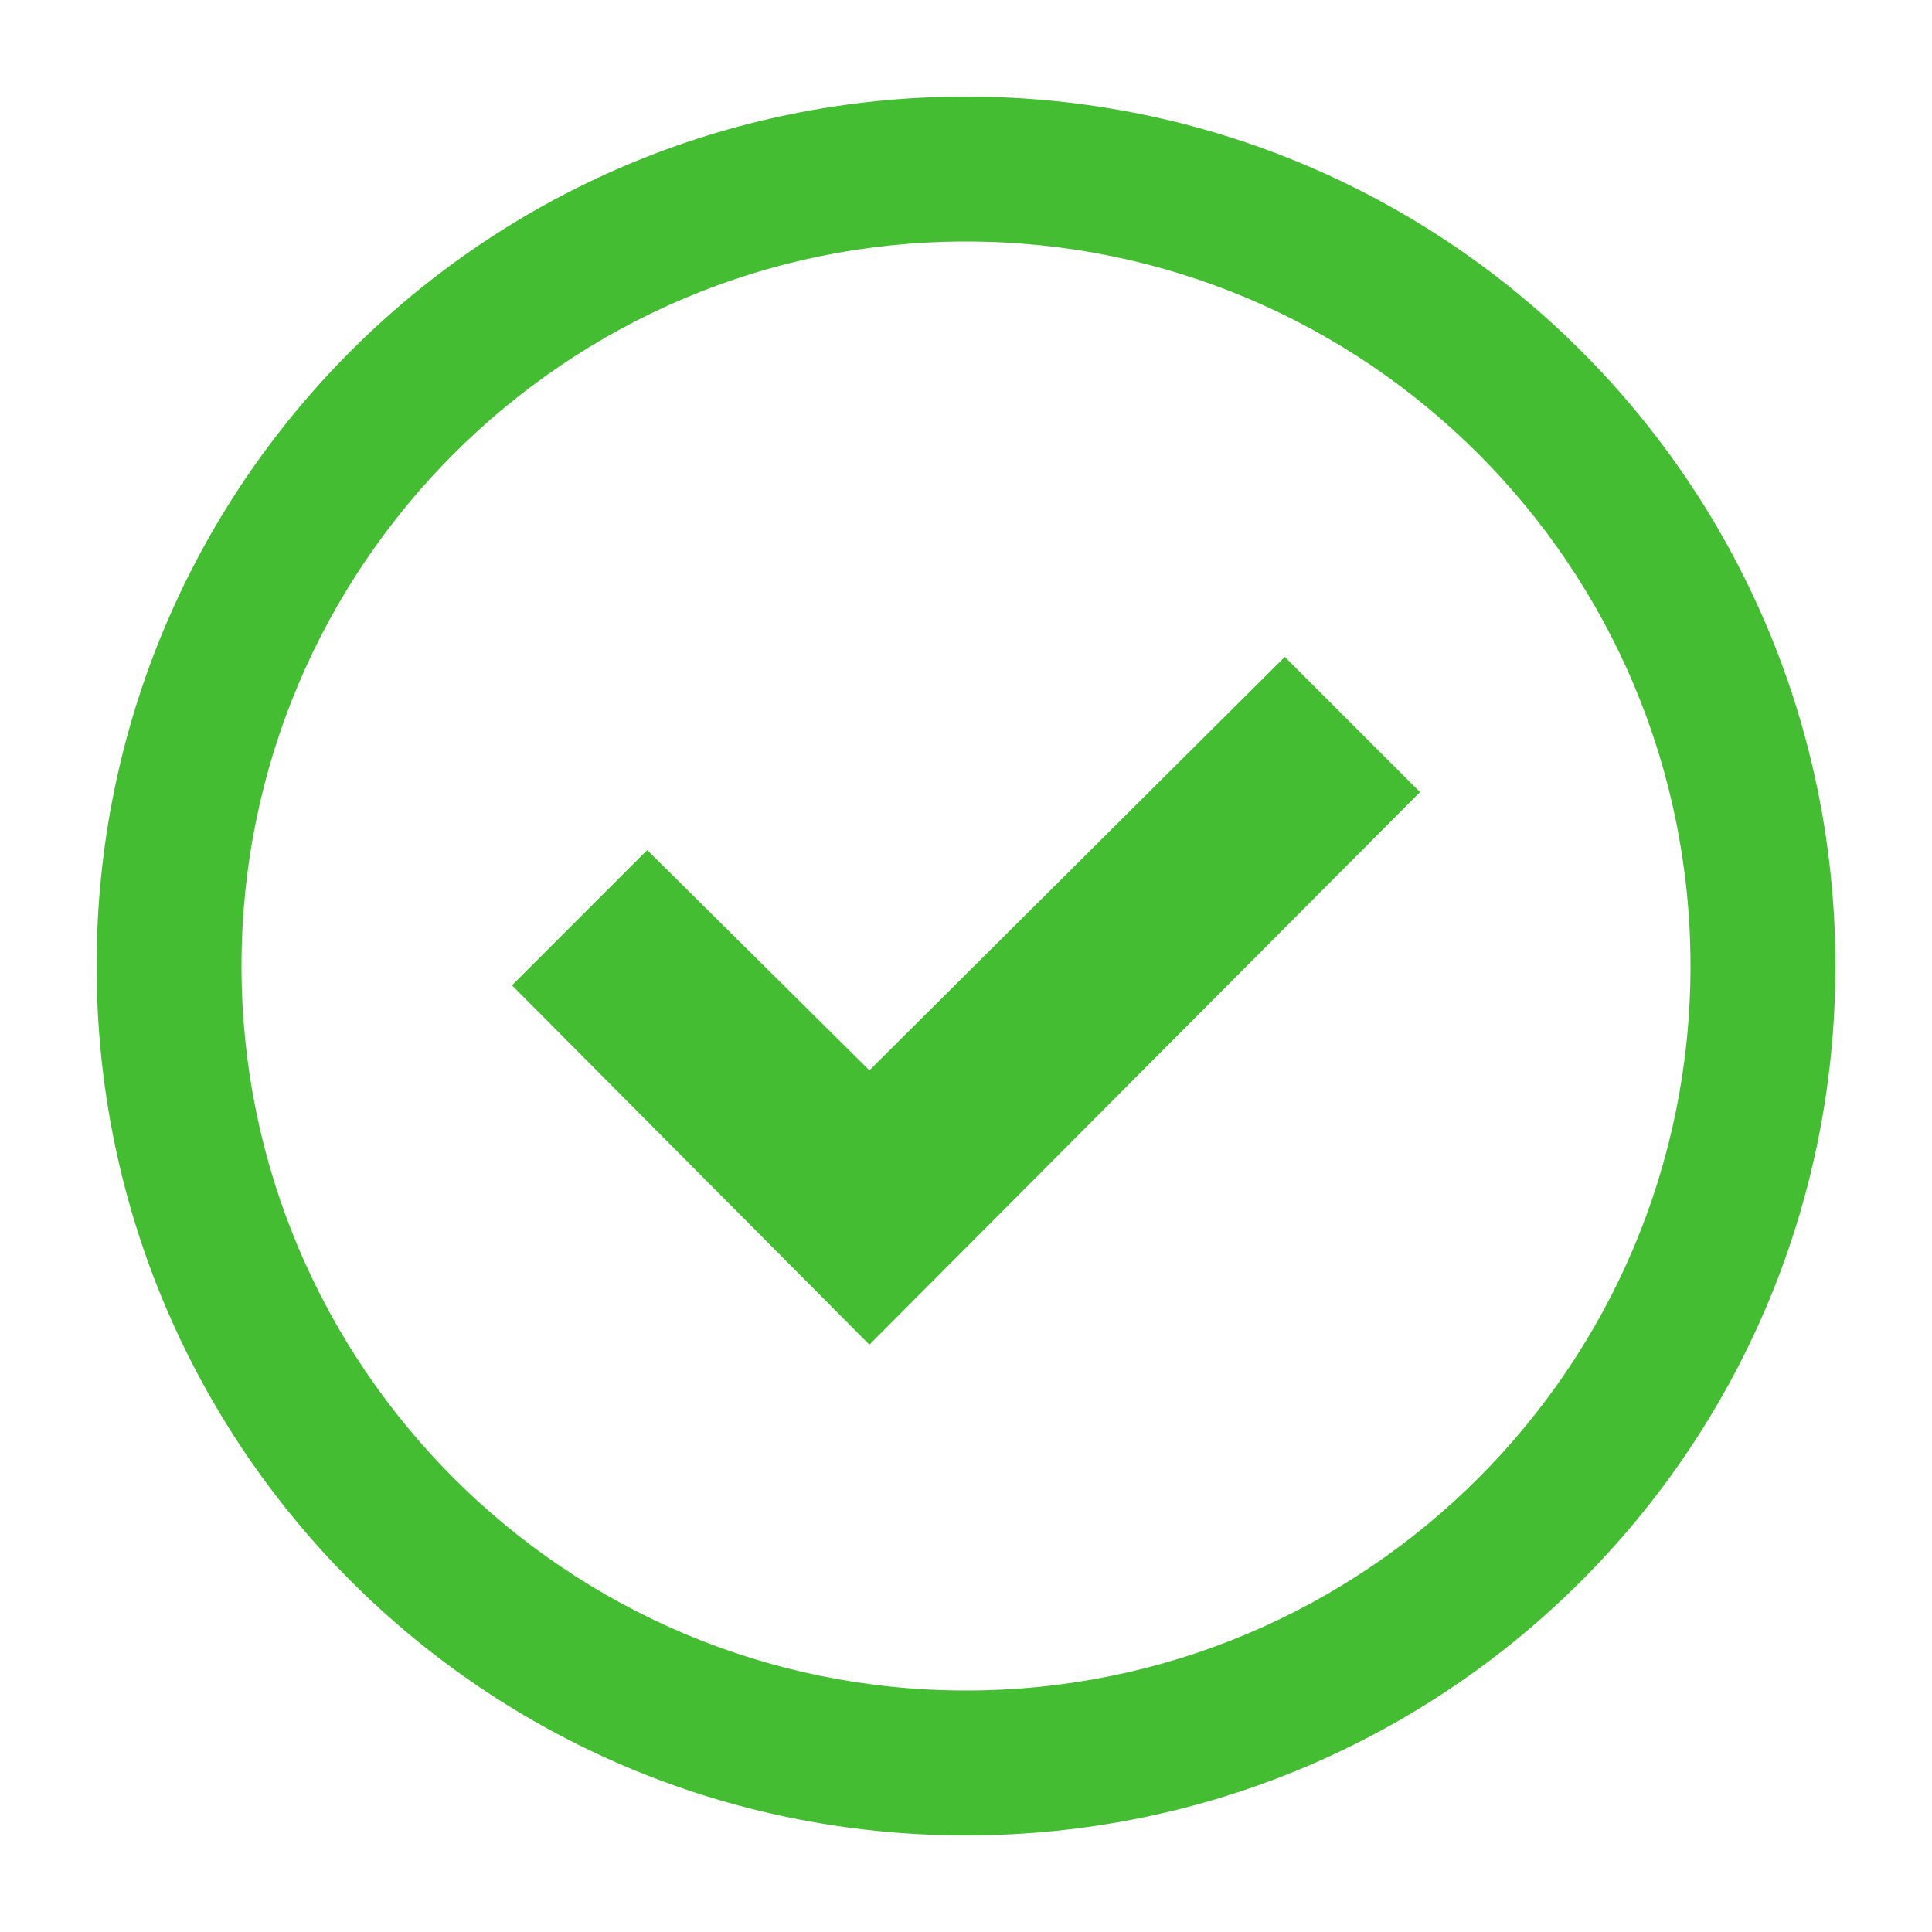
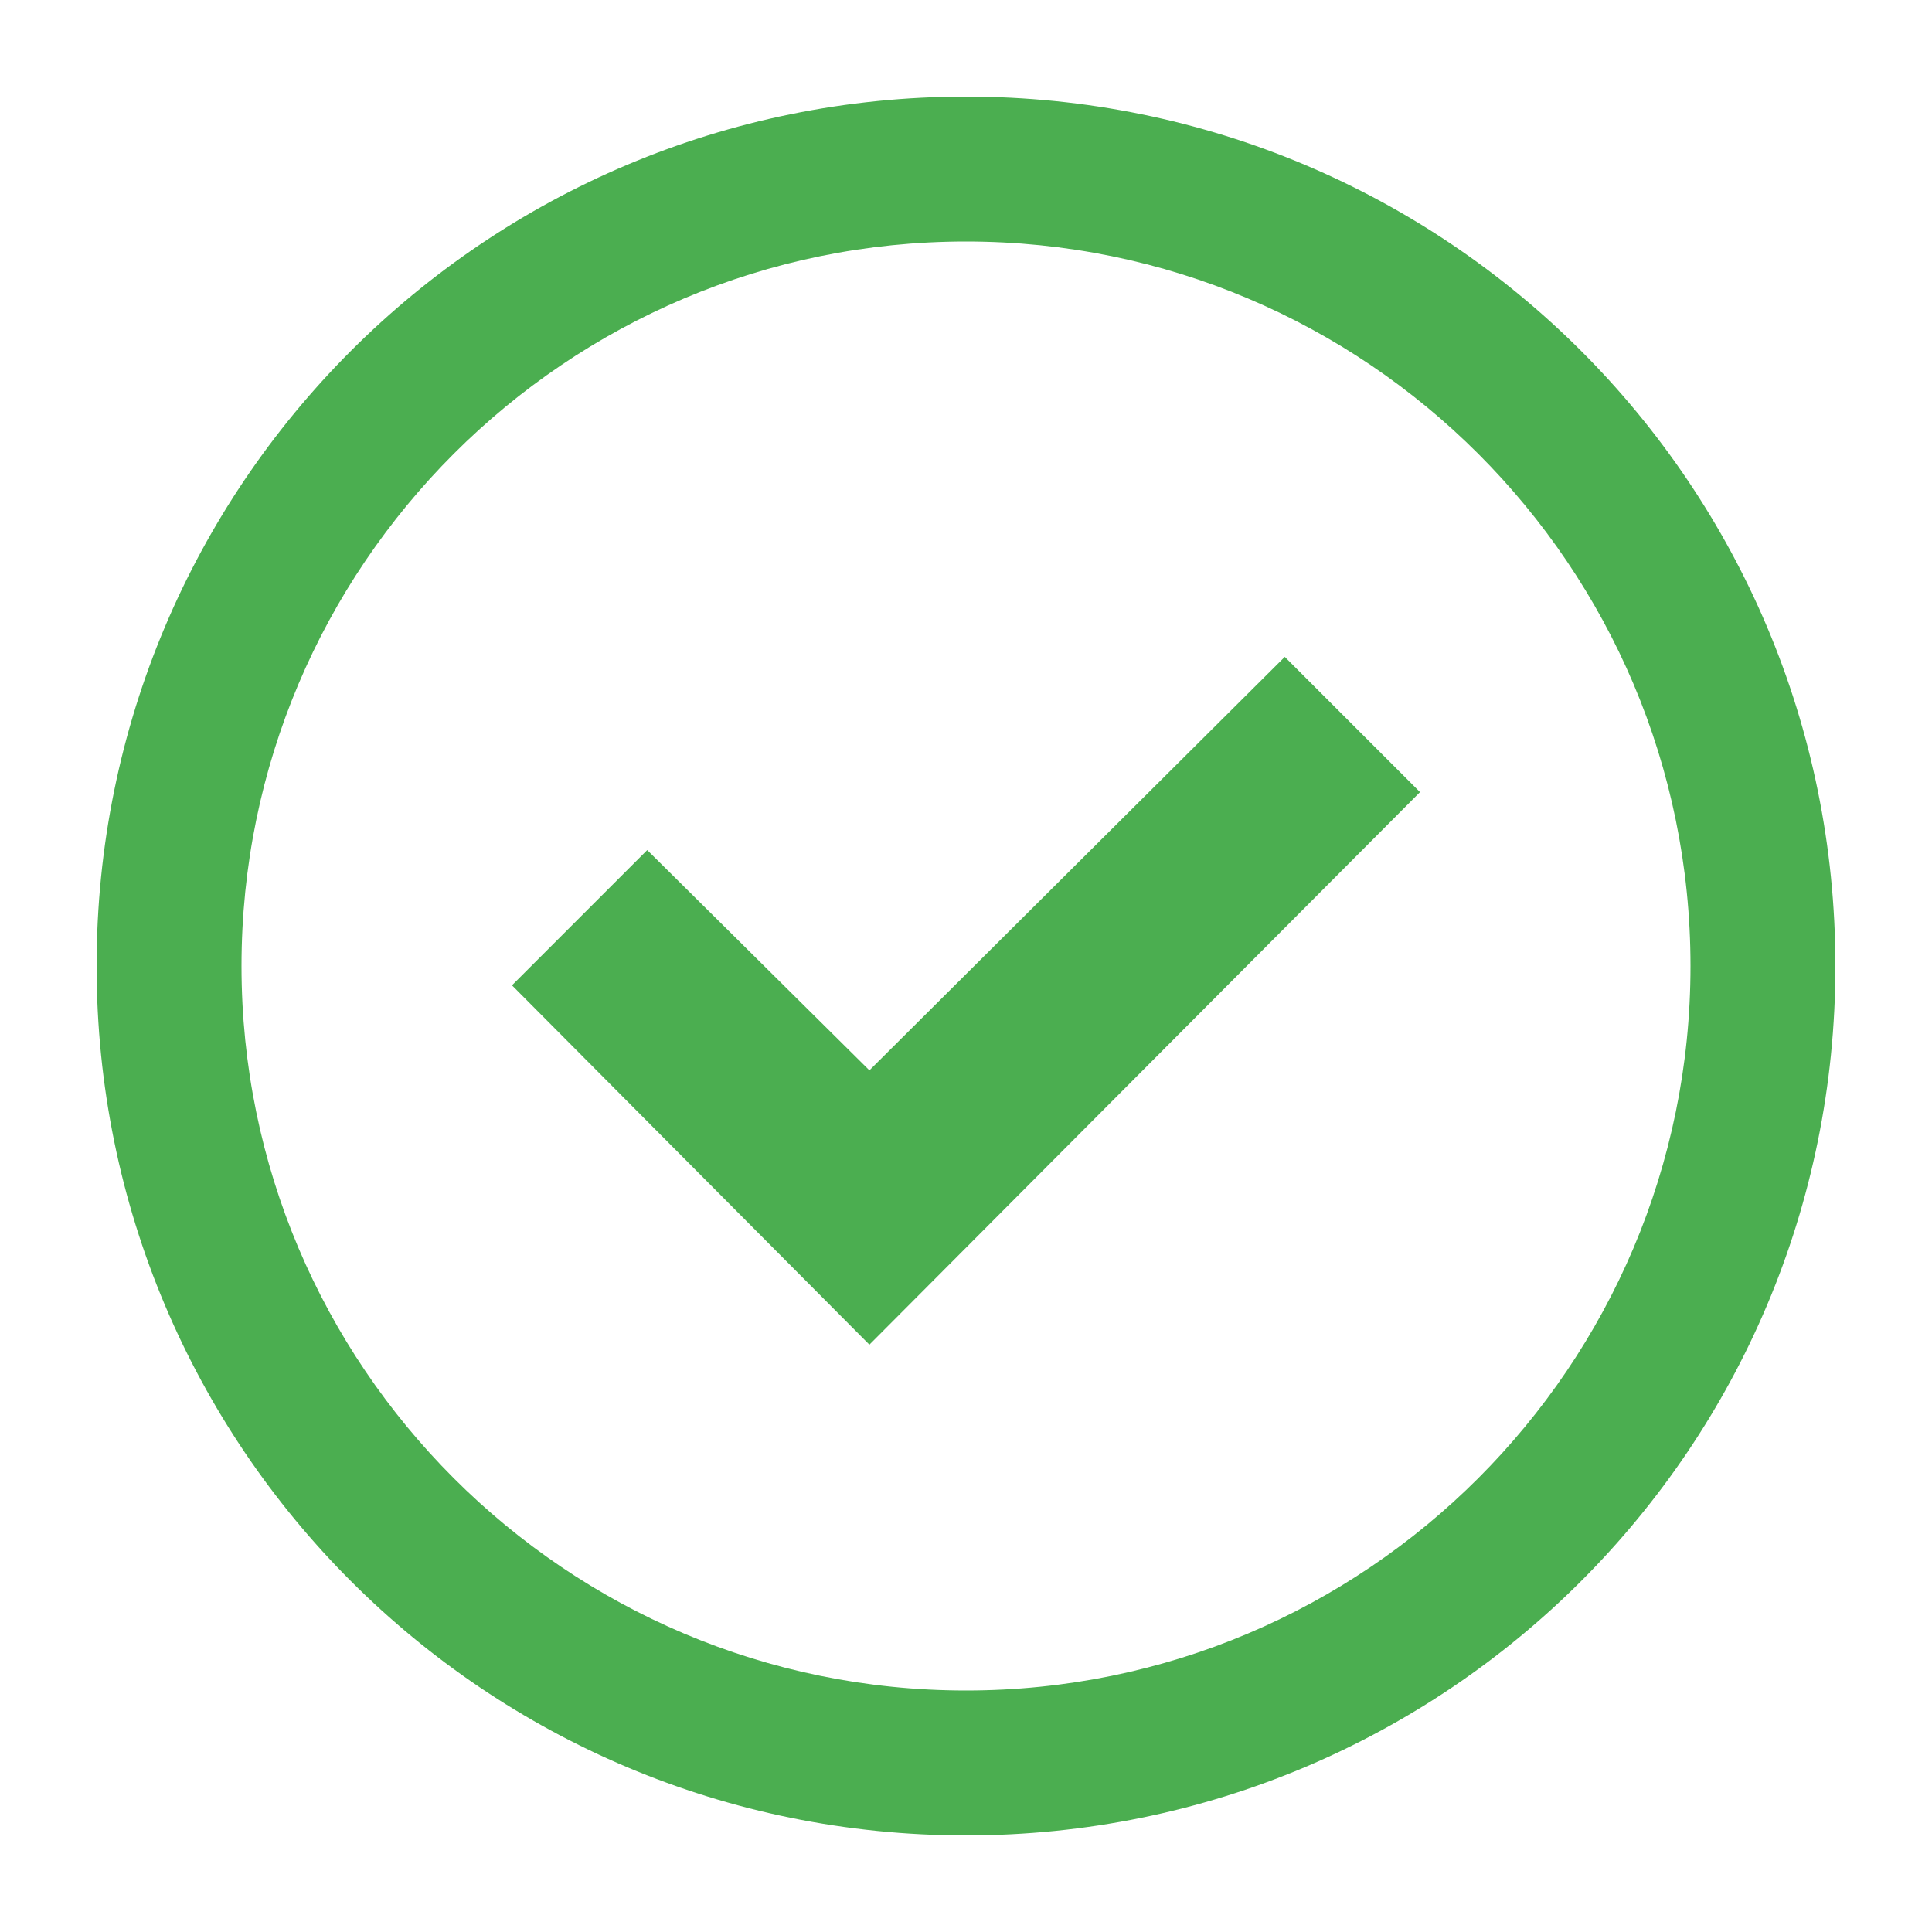
<svg xmlns="http://www.w3.org/2000/svg" version="1.1" x="0px" y="0px" viewBox="0 0 100 100" style="enable-background:new 0 0 100 100;" xml:space="preserve">
  <style type="text/css">
- 	.st0{fill:#44bd32;}
+ 	.st0{fill:#4bae50;}
</style>
  <g>
    <path class="st0" d="M50,5C25.1,5,5,25.1,5,50c0,24.9,20.1,45,45,45s45-20.1,45-45C95,25.1,74.9,5,50,5z M50,87.5   c-20.7,0-37.5-16.8-37.5-37.5S29.3,12.5,50,12.5S87.5,29.3,87.5,50S70.7,87.5,50,87.5z" />
    <polygon class="st0" points="45,55.4 33.5,44 26.5,51 45,69.6 73.5,41 66.5,34  " />
  </g>
</svg>
